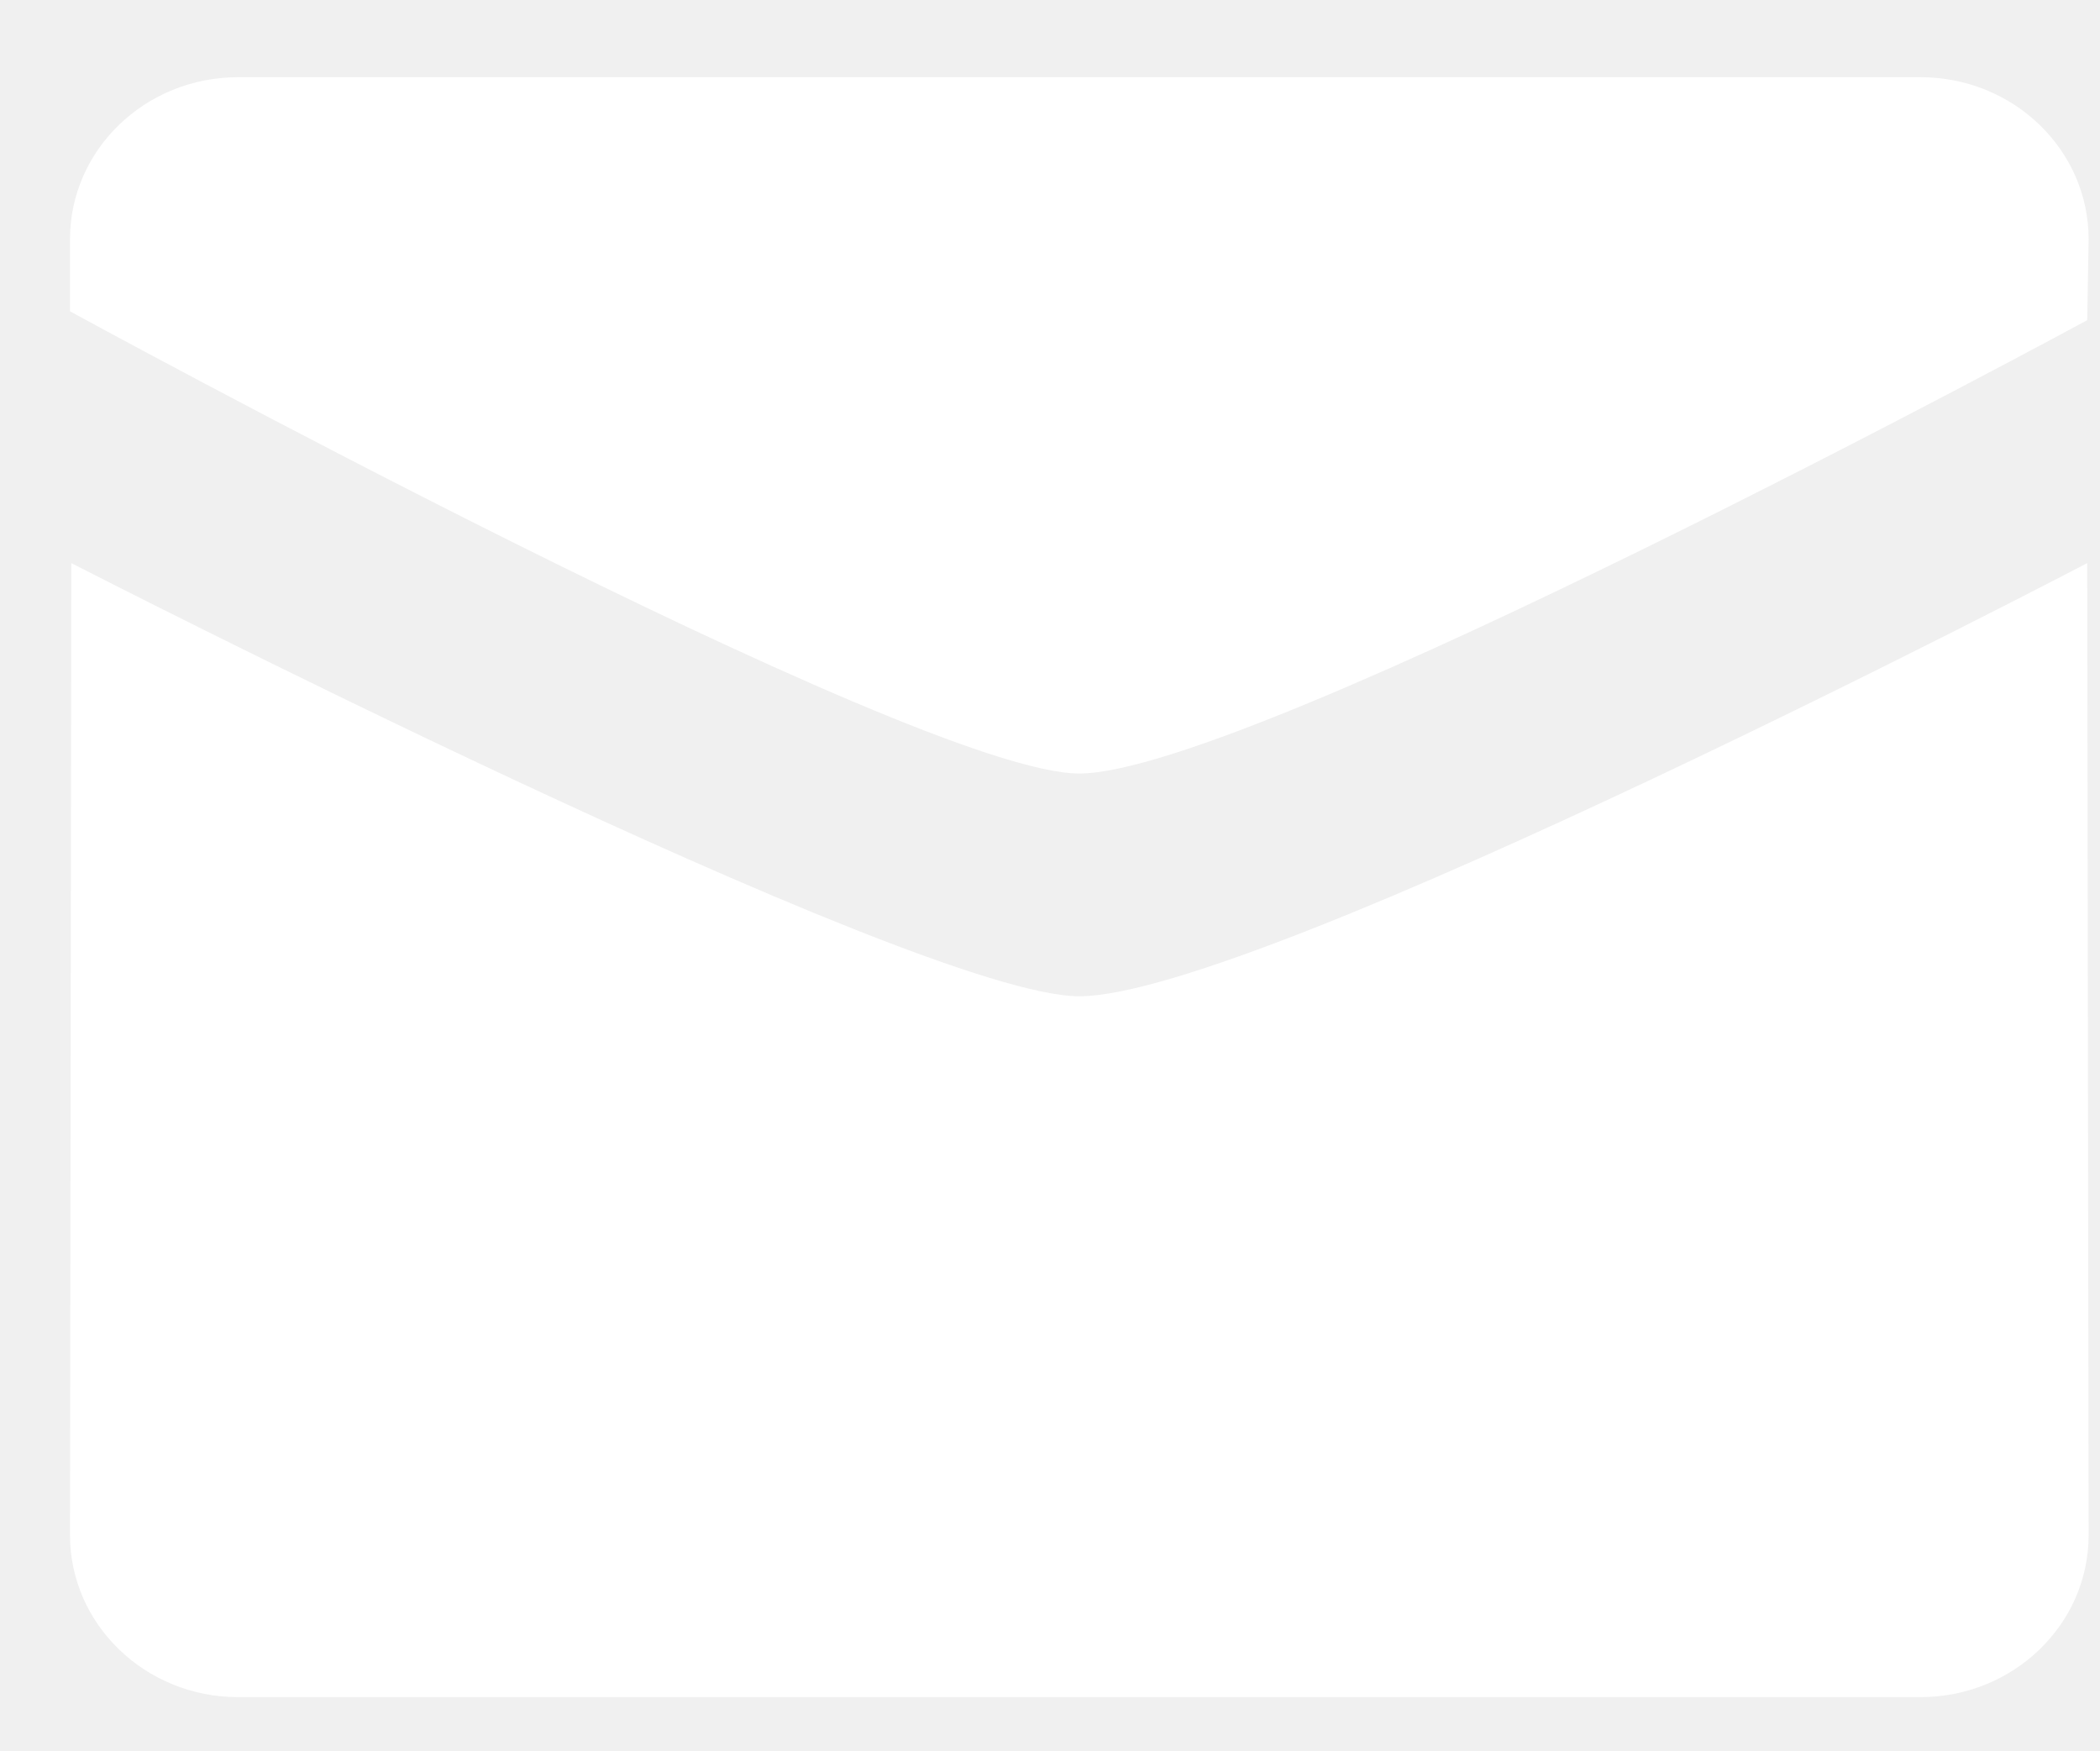
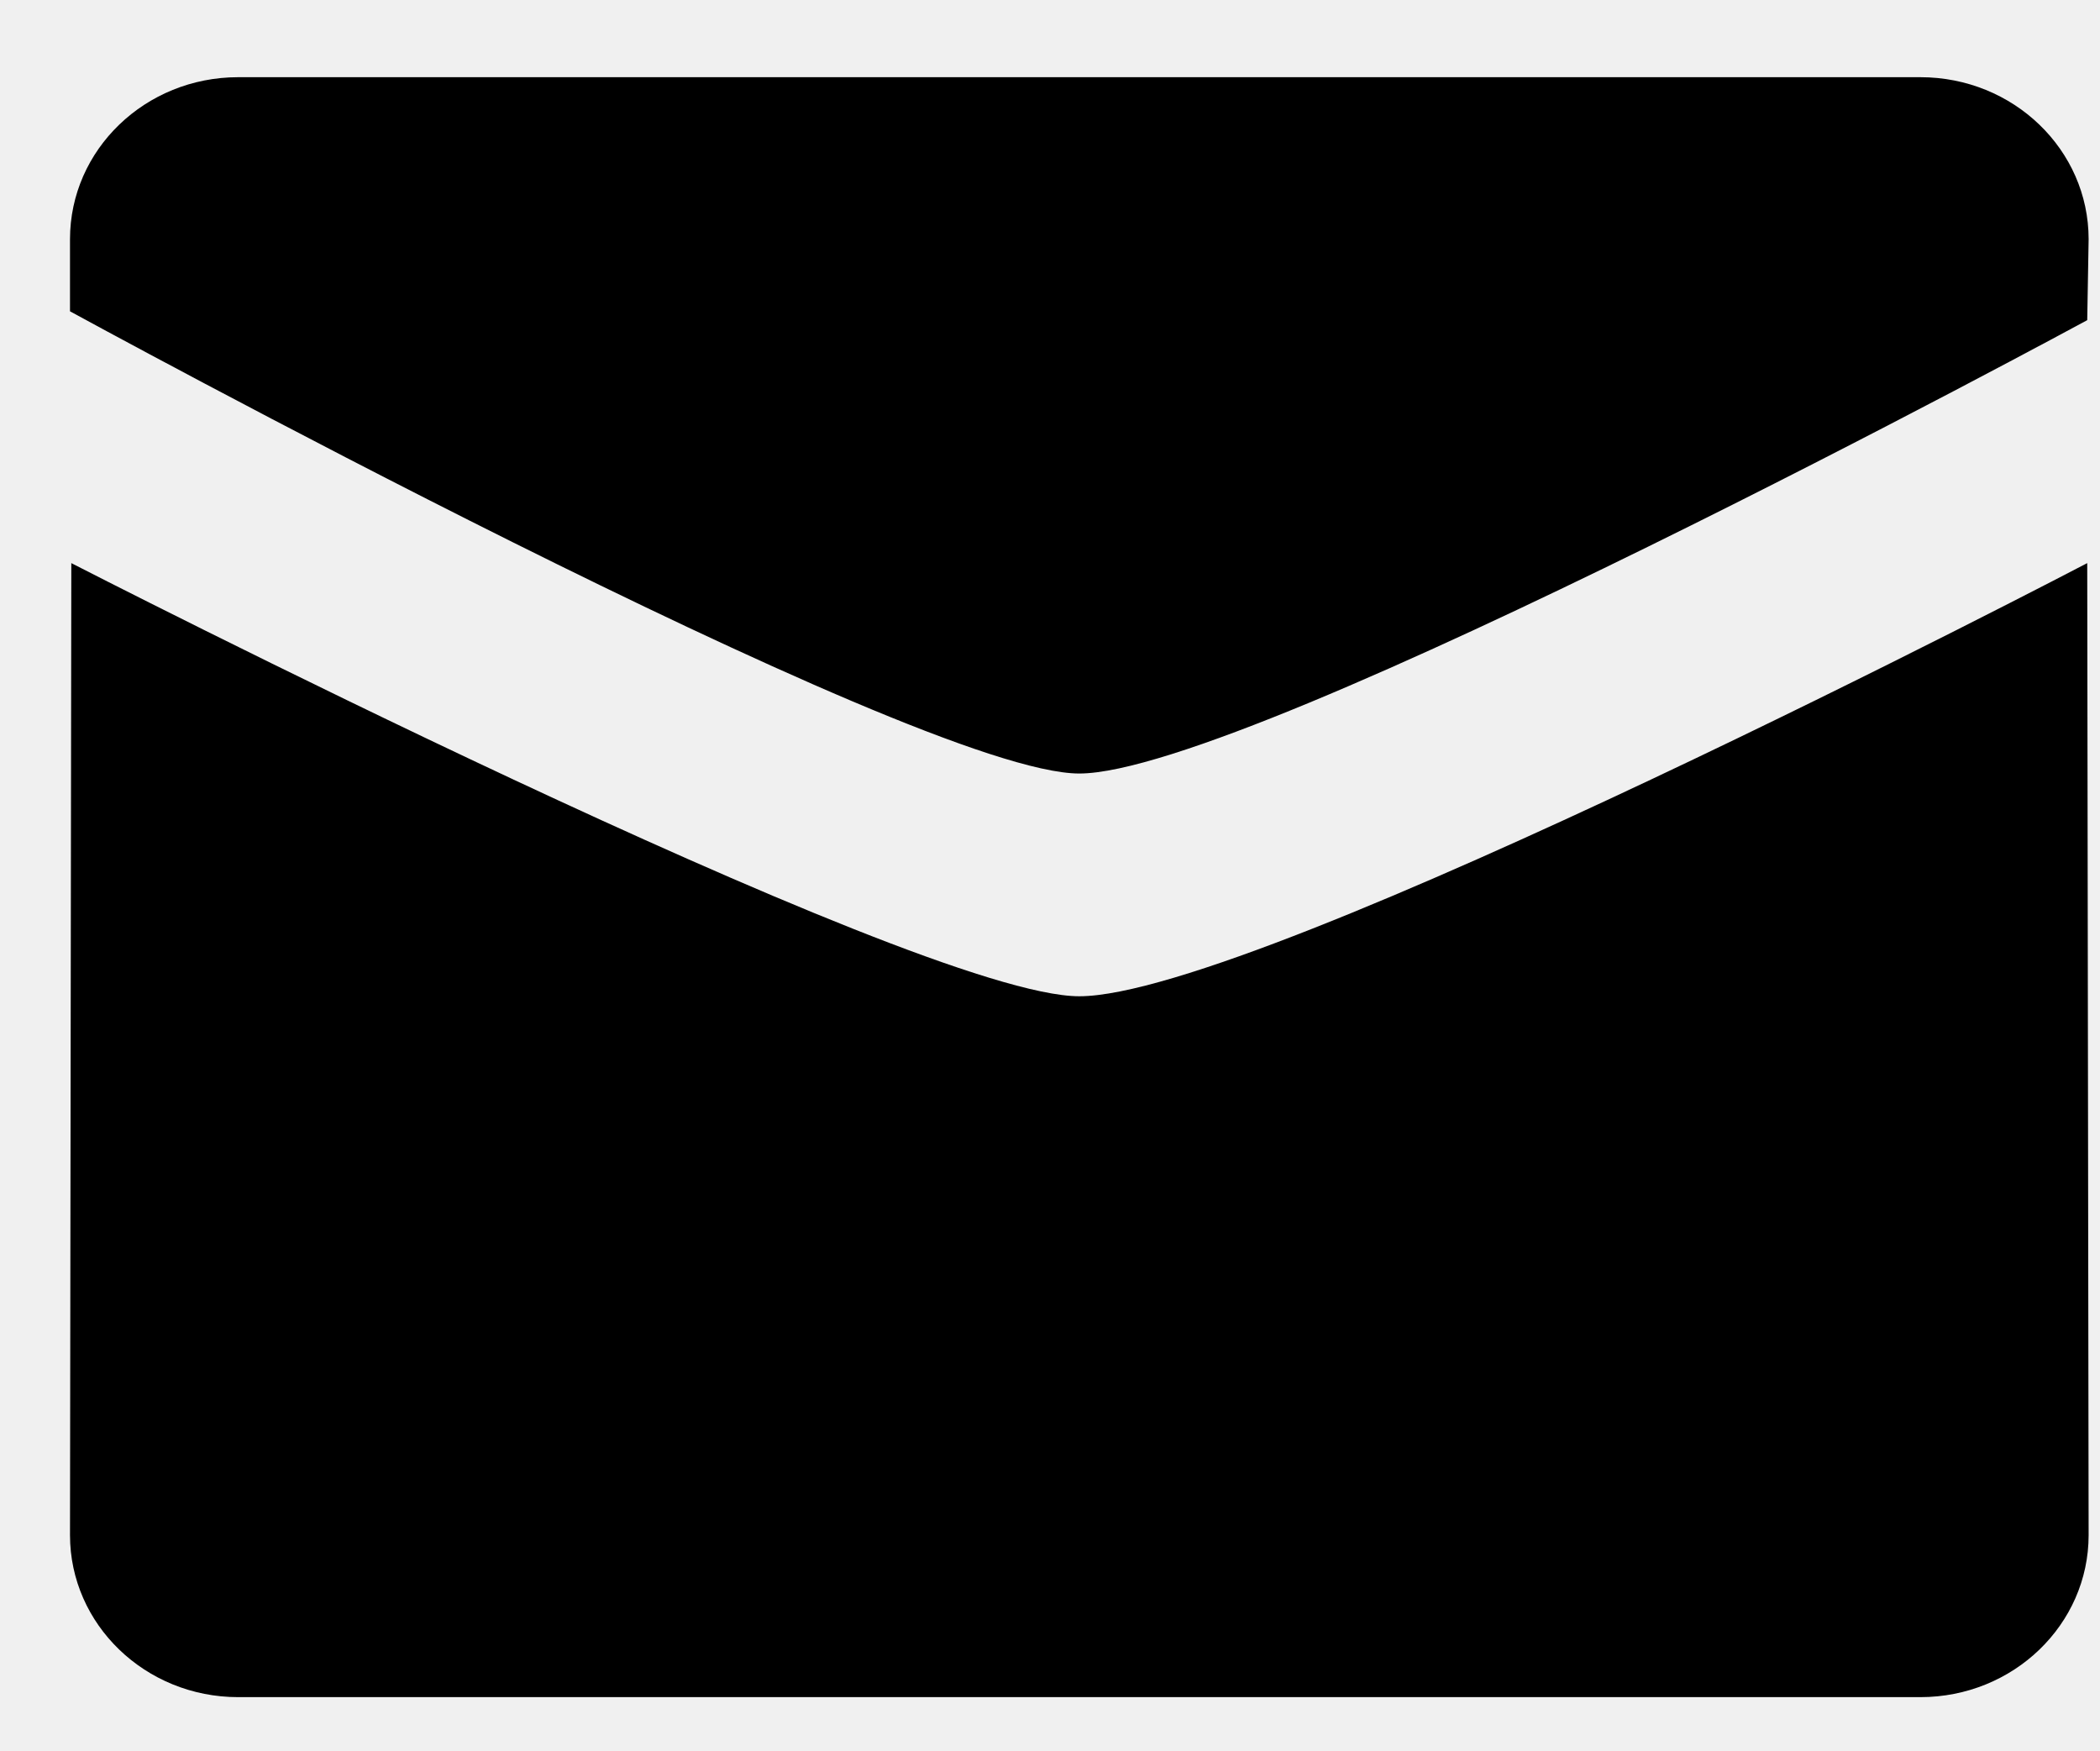
<svg xmlns="http://www.w3.org/2000/svg" width="24" height="20" viewBox="0 0 24 20" fill="none">
-   <path fill-rule="evenodd" clip-rule="evenodd" d="M0.8 3.557C0.8 3.557 10.46 8.838 12.334 8.838C14.3 8.838 23.854 3.658 23.854 3.658L23.87 2.733C23.87 1.711 23.01 0.882 21.947 0.882H2.722C1.66 0.882 0.8 1.711 0.8 2.733V3.557ZM23.854 6.434C23.854 6.434 14.39 11.383 12.334 11.383C10.46 11.383 0.814 6.434 0.815 6.434L0.8 17.54C0.8 18.561 1.661 19.391 2.722 19.391H21.947C23.01 19.391 23.87 18.561 23.87 17.54L23.854 6.434Z" fill="white" />
+   <path fill-rule="evenodd" clip-rule="evenodd" d="M0.8 3.557C0.8 3.557 10.46 8.838 12.334 8.838C14.3 8.838 23.854 3.658 23.854 3.658L23.87 2.733C23.87 1.711 23.01 0.882 21.947 0.882H2.722C1.66 0.882 0.8 1.711 0.8 2.733V3.557ZM23.854 6.434C23.854 6.434 14.39 11.383 12.334 11.383C10.46 11.383 0.814 6.434 0.815 6.434L0.8 17.54C0.8 18.561 1.661 19.391 2.722 19.391H21.947C23.01 19.391 23.87 18.561 23.87 17.54L23.854 6.434Z" fill="currentColor" />
</svg>
